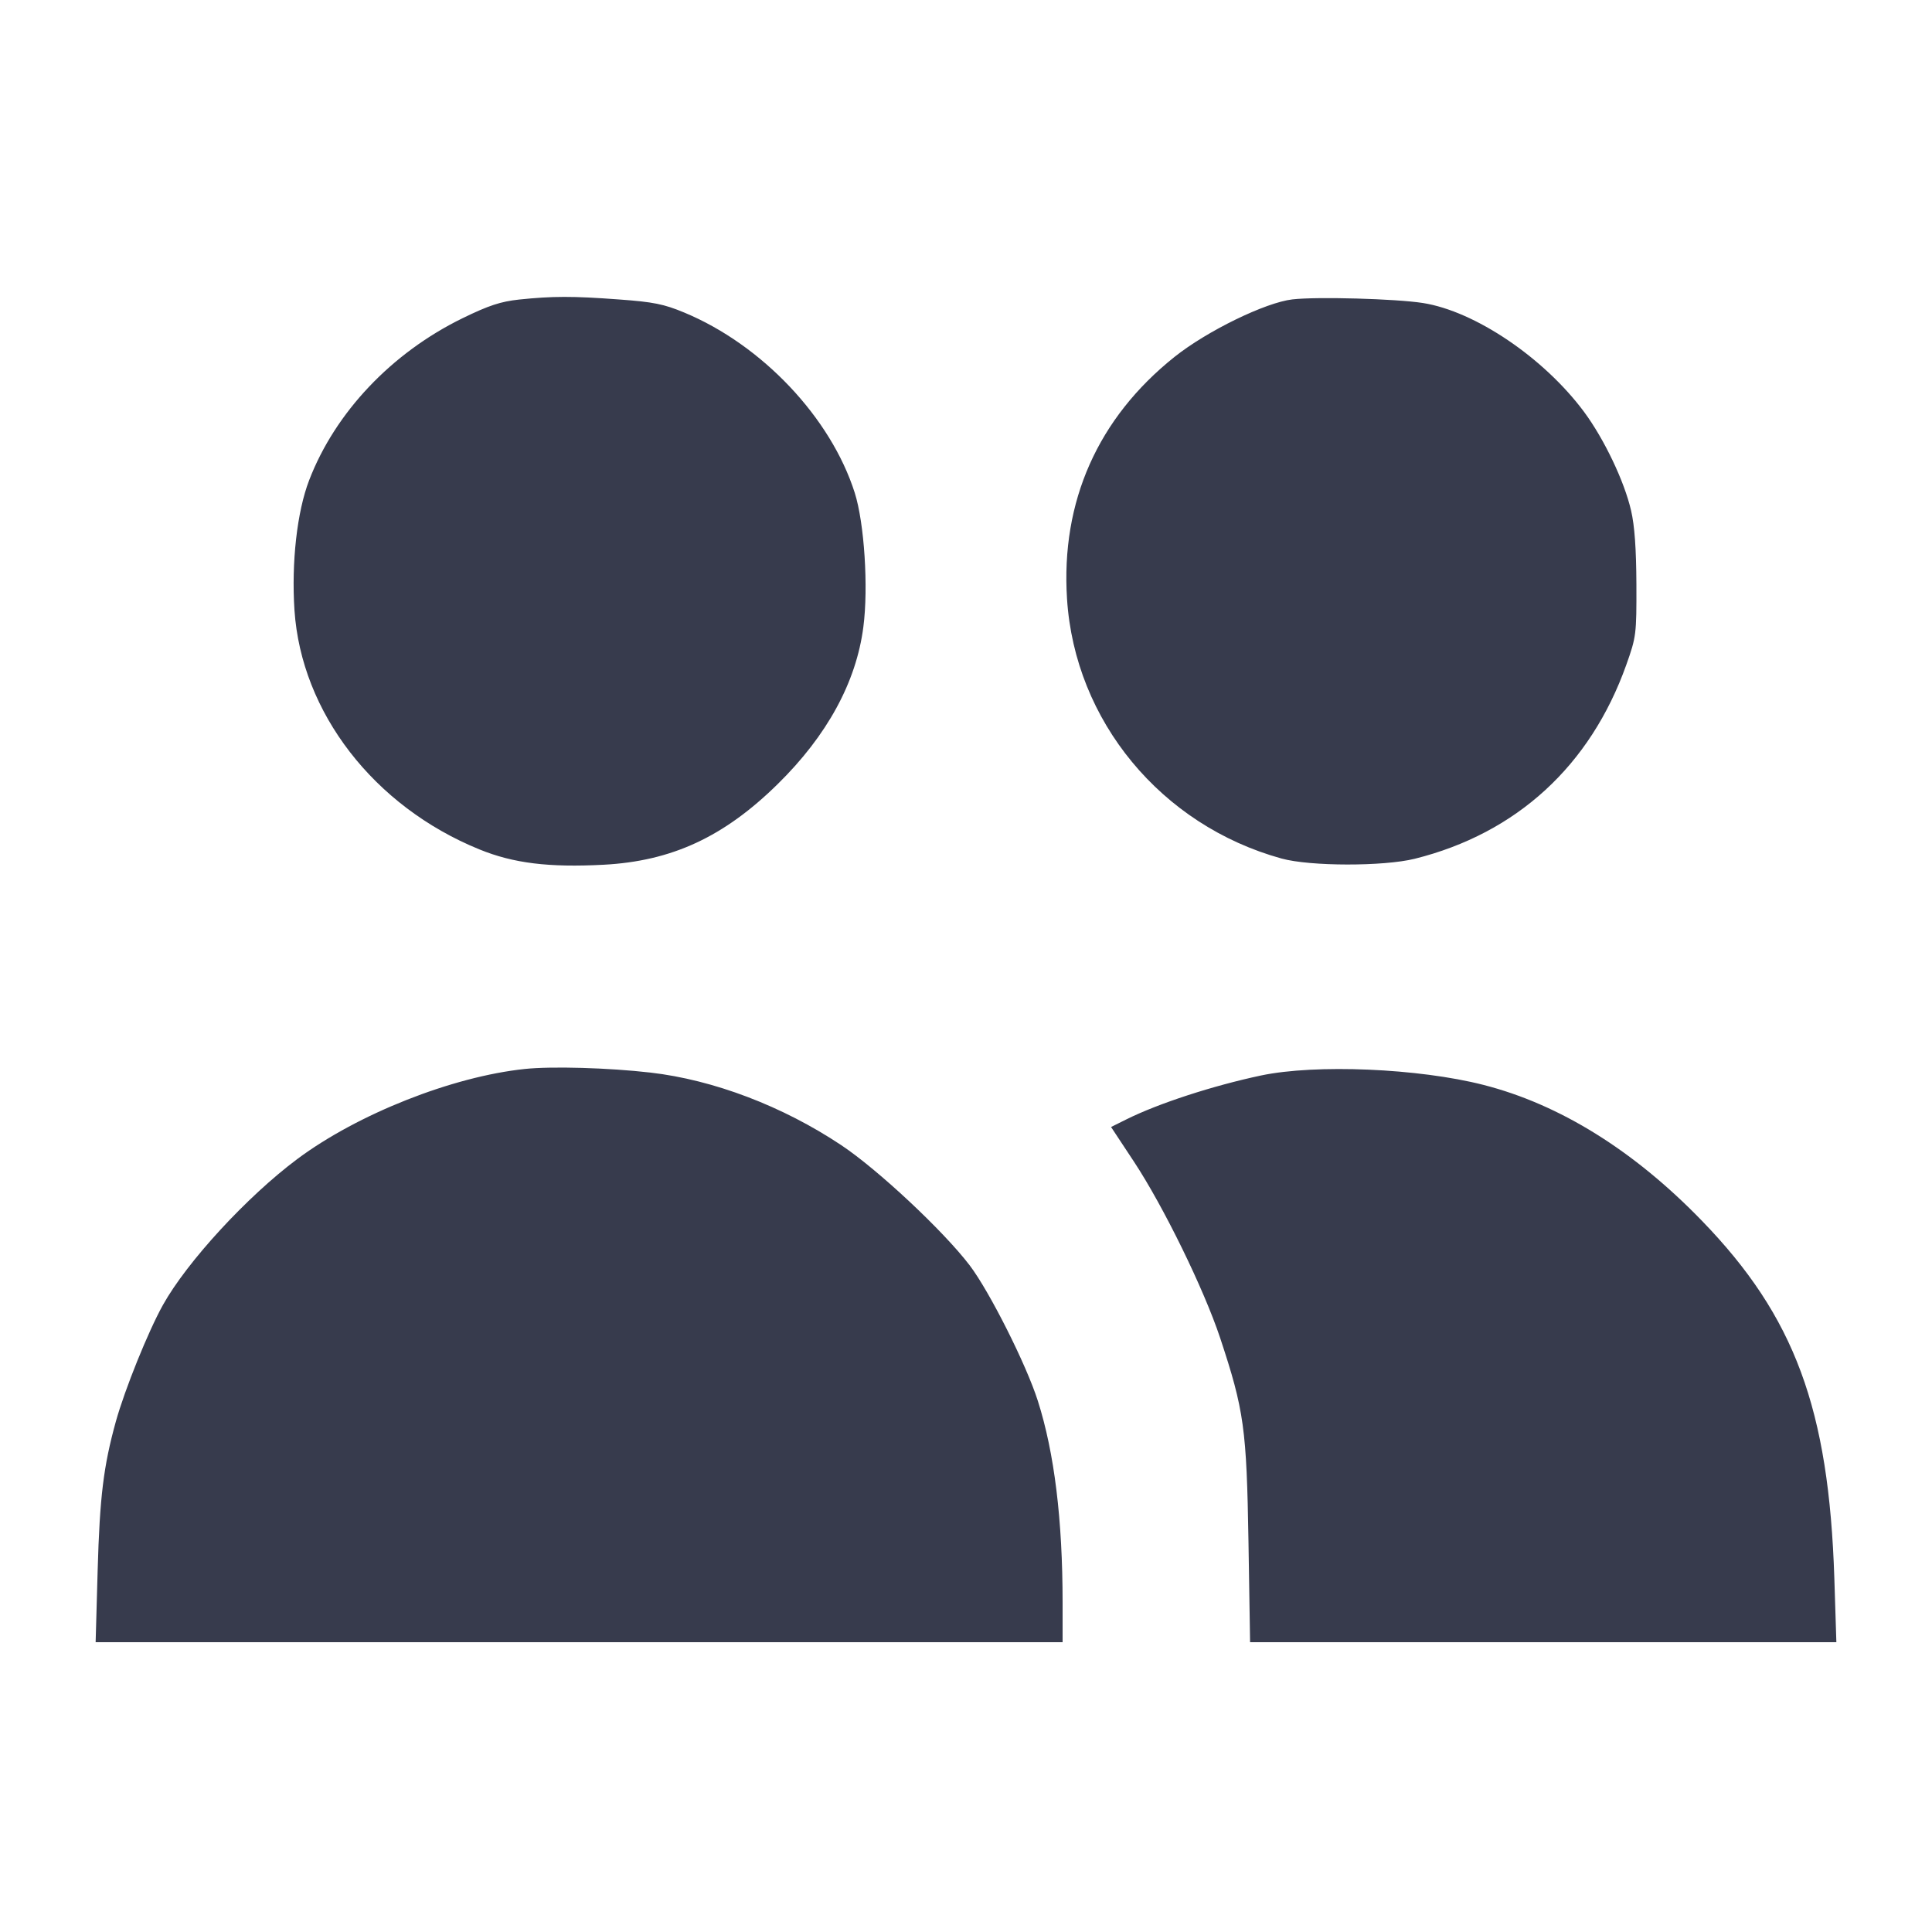
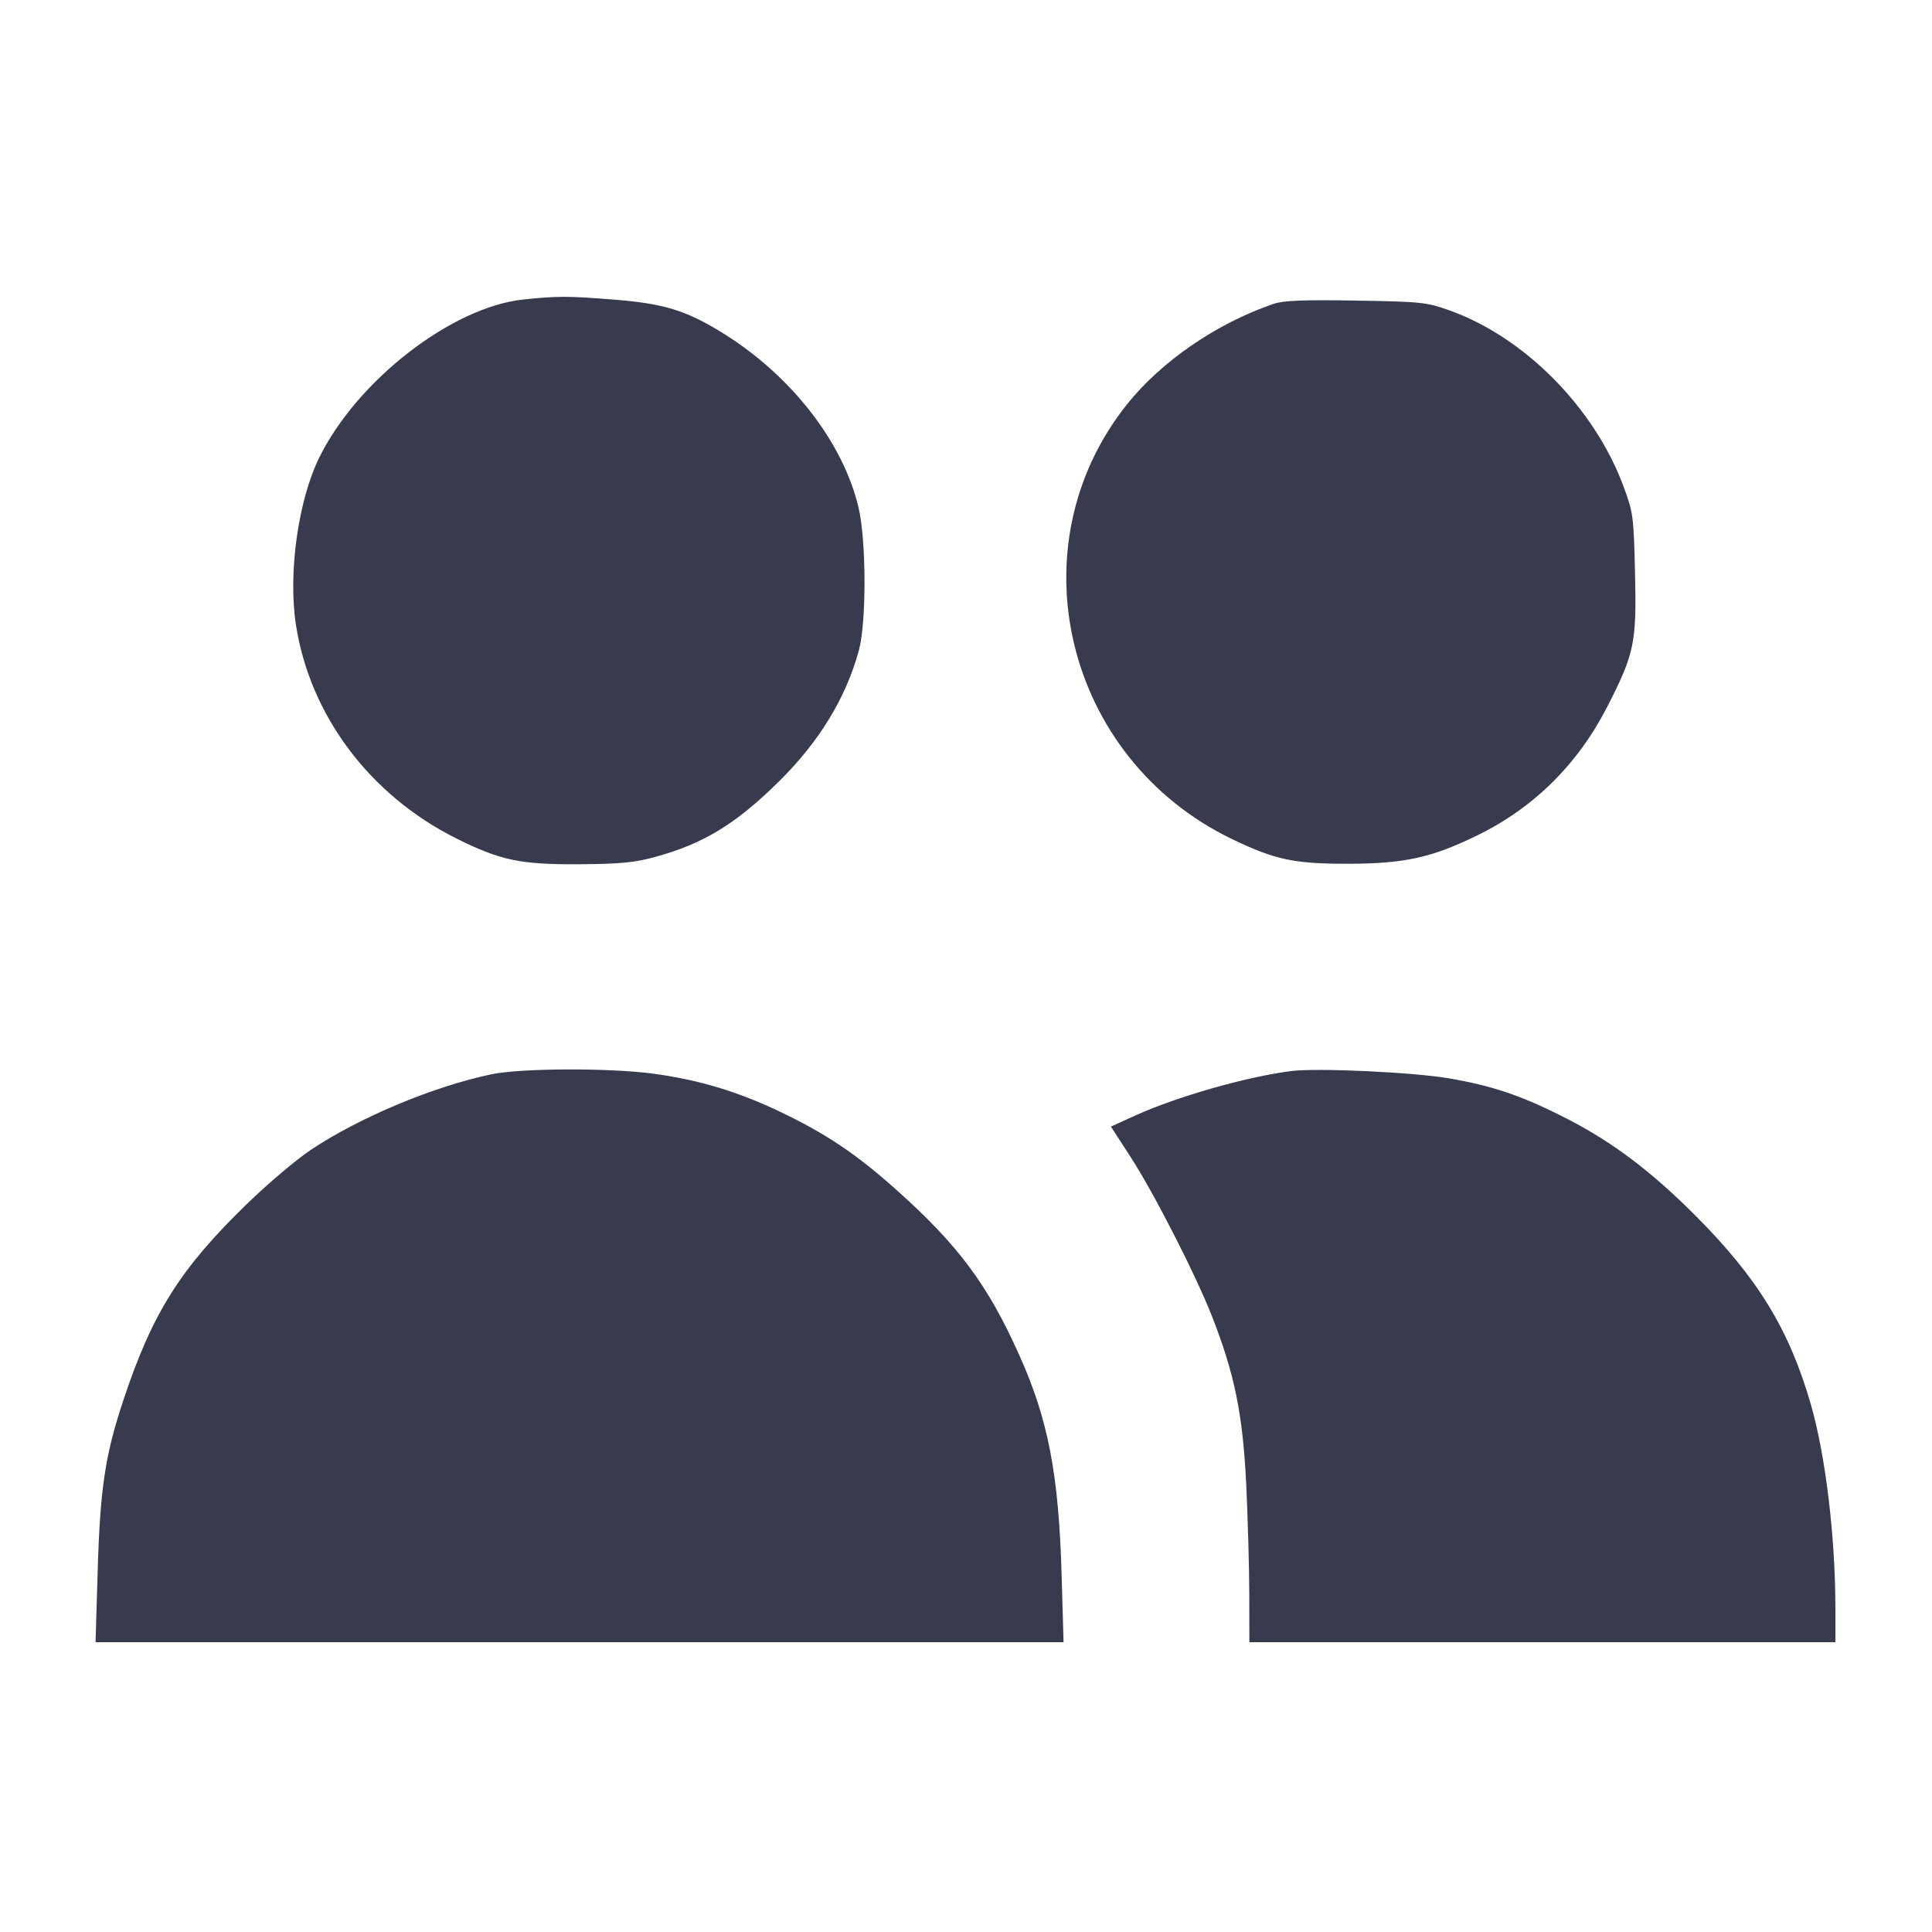
<svg xmlns="http://www.w3.org/2000/svg" width="24" height="24" viewBox="0 0 24 24" fill="none">
-   <path d="M6.449 3.721 C 6.219 3.746,6.072 3.794,5.744 3.954 C 4.865 4.384,4.165 5.122,3.841 5.964 C 3.690 6.355,3.619 6.986,3.658 7.580 C 3.743 8.851,4.644 10.017,5.954 10.551 C 6.377 10.724,6.818 10.778,7.500 10.742 C 8.345 10.697,8.993 10.397,9.661 9.740 C 10.275 9.137,10.637 8.473,10.725 7.788 C 10.789 7.298,10.737 6.497,10.618 6.122 C 10.321 5.188,9.467 4.285,8.501 3.883 C 8.246 3.777,8.117 3.751,7.689 3.720 C 7.112 3.677,6.865 3.678,6.449 3.721 M16.056 3.719 C 15.721 3.757,14.995 4.111,14.591 4.433 C 13.638 5.193,13.177 6.230,13.255 7.440 C 13.352 8.955,14.424 10.252,15.920 10.665 C 16.275 10.763,17.186 10.764,17.574 10.668 C 18.840 10.352,19.755 9.513,20.202 8.260 C 20.326 7.911,20.330 7.881,20.328 7.259 C 20.326 6.820,20.306 6.531,20.262 6.343 C 20.178 5.978,19.928 5.455,19.679 5.118 C 19.179 4.444,18.323 3.866,17.676 3.764 C 17.336 3.711,16.362 3.684,16.056 3.719 M6.520 13.279 C 5.616 13.374,4.443 13.839,3.693 14.398 C 3.072 14.861,2.323 15.674,2.024 16.211 C 1.841 16.539,1.550 17.260,1.439 17.659 C 1.286 18.212,1.239 18.593,1.213 19.510 L 1.188 20.400 7.194 20.400 L 13.200 20.400 13.200 19.910 C 13.200 18.878,13.098 18.048,12.893 17.404 C 12.751 16.955,12.292 16.043,12.046 15.719 C 11.720 15.291,10.904 14.527,10.448 14.224 C 9.723 13.741,8.863 13.414,8.080 13.324 C 7.560 13.264,6.853 13.244,6.520 13.279 M15.665 13.360 C 15.067 13.487,14.390 13.707,13.991 13.906 L 13.802 14.000 14.086 14.430 C 14.454 14.988,14.955 16.013,15.157 16.620 C 15.455 17.520,15.486 17.746,15.509 19.150 L 15.529 20.400 19.171 20.400 L 22.812 20.400 22.787 19.610 C 22.719 17.500,22.295 16.355,21.142 15.165 C 20.297 14.292,19.375 13.719,18.428 13.477 C 17.623 13.271,16.344 13.217,15.665 13.360 " fill="#373B4D" stroke="none" fill-rule="evenodd" />
+   <path d="M6.499 3.721 C 5.612 3.814,4.433 4.729,3.964 5.688 C 3.703 6.221,3.578 7.122,3.676 7.760 C 3.849 8.884,4.592 9.876,5.662 10.412 C 6.212 10.687,6.461 10.740,7.180 10.736 C 7.699 10.733,7.879 10.716,8.132 10.647 C 8.738 10.482,9.136 10.240,9.674 9.710 C 10.176 9.215,10.507 8.673,10.669 8.080 C 10.765 7.730,10.762 6.708,10.664 6.300 C 10.471 5.492,9.832 4.670,8.989 4.144 C 8.531 3.859,8.254 3.772,7.639 3.723 C 7.056 3.676,6.922 3.676,6.499 3.721 M15.820 3.775 C 15.110 4.018,14.424 4.490,13.995 5.029 C 12.594 6.793,13.230 9.420,15.300 10.421 C 15.838 10.681,16.078 10.732,16.760 10.730 C 17.450 10.727,17.783 10.654,18.346 10.380 C 19.052 10.037,19.600 9.494,19.967 8.777 C 20.303 8.121,20.331 7.985,20.311 7.127 C 20.294 6.405,20.289 6.368,20.165 6.035 C 19.799 5.055,18.930 4.181,17.993 3.851 C 17.719 3.754,17.643 3.747,16.840 3.734 C 16.186 3.723,15.942 3.733,15.820 3.775 M6.100 13.346 C 5.376 13.499,4.463 13.882,3.858 14.286 C 3.683 14.403,3.335 14.697,3.084 14.940 C 2.245 15.750,1.898 16.299,1.537 17.380 C 1.306 18.070,1.243 18.489,1.213 19.530 L 1.187 20.400 7.200 20.400 L 13.212 20.400 13.188 19.570 C 13.152 18.314,13.022 17.636,12.663 16.836 C 12.271 15.959,11.900 15.461,11.121 14.768 C 10.634 14.334,10.259 14.083,9.704 13.817 C 9.171 13.561,8.685 13.415,8.120 13.338 C 7.569 13.264,6.468 13.268,6.100 13.346 M16.040 13.305 C 15.482 13.376,14.615 13.624,14.097 13.860 L 13.800 13.995 14.042 14.368 C 14.331 14.813,14.853 15.834,15.057 16.354 C 15.337 17.070,15.438 17.565,15.481 18.438 C 15.501 18.868,15.519 19.485,15.519 19.810 L 15.520 20.400 19.160 20.400 L 22.800 20.400 22.800 19.986 C 22.800 19.093,22.678 18.080,22.494 17.442 C 22.225 16.513,21.835 15.876,21.060 15.099 C 20.519 14.557,20.040 14.194,19.484 13.907 C 18.923 13.618,18.560 13.492,18.002 13.396 C 17.555 13.319,16.363 13.264,16.040 13.305 " fill="#373B4D" stroke="none" fill-rule="evenodd" />
</svg>
